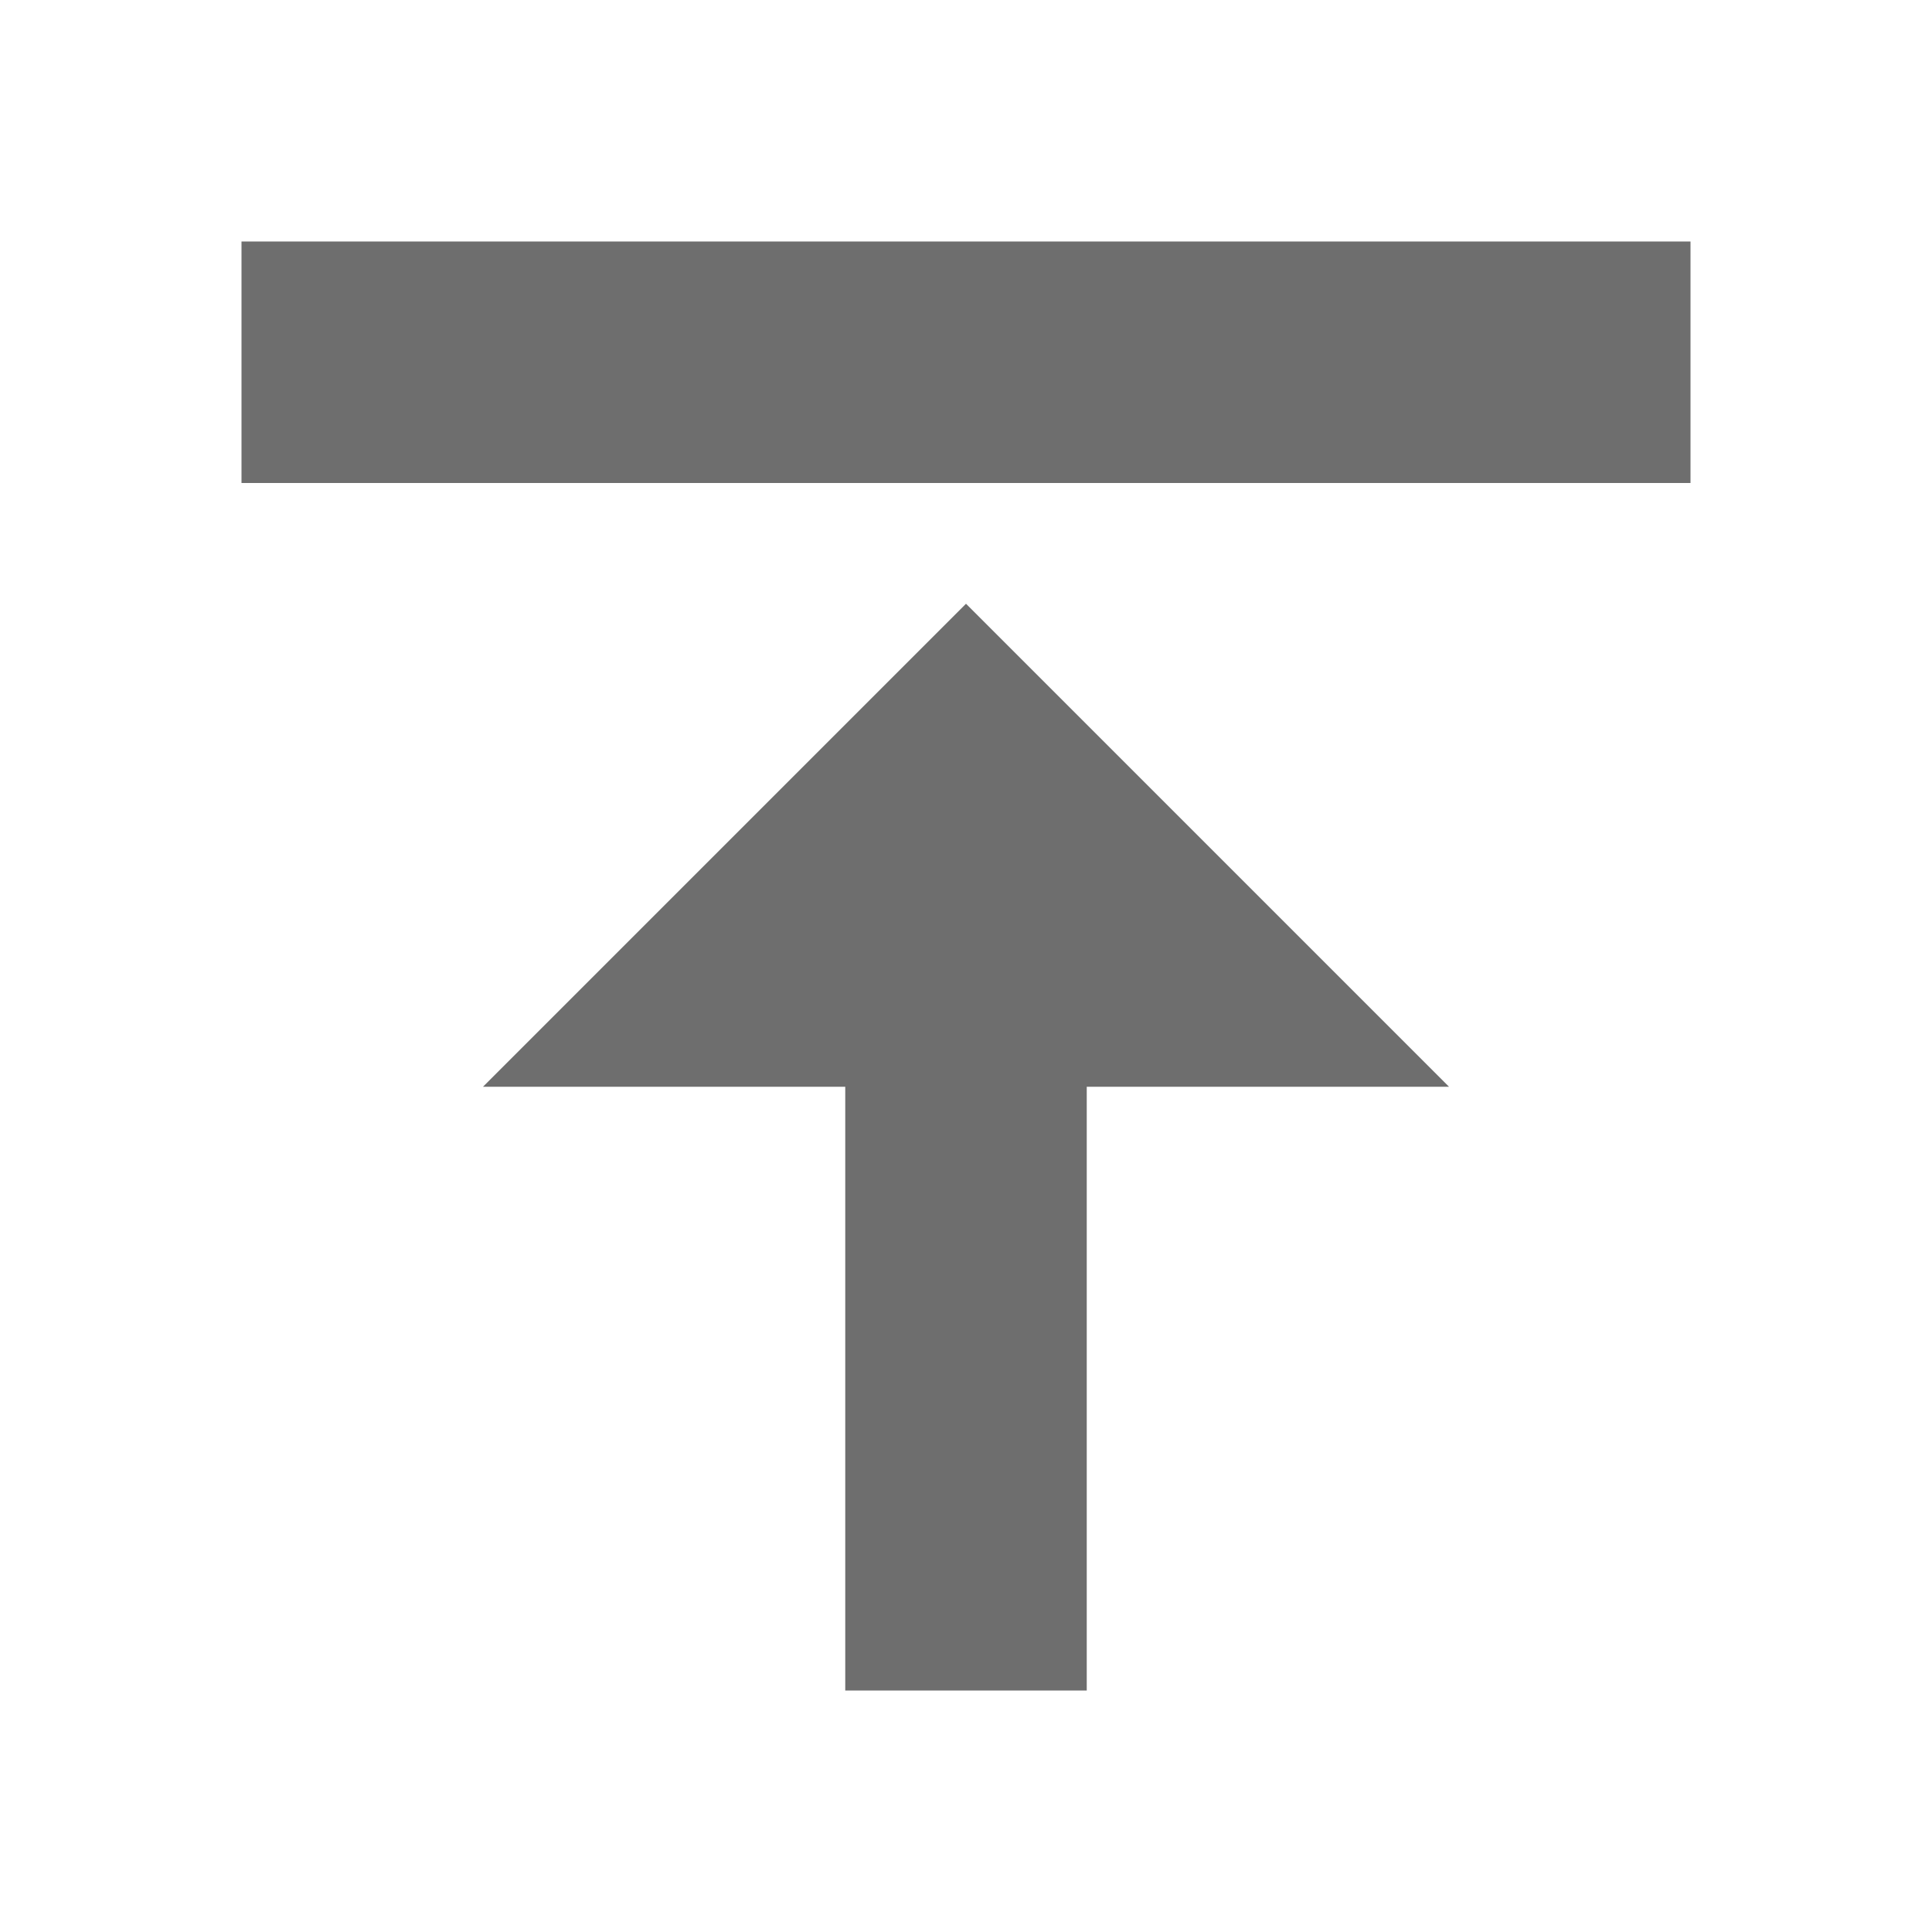
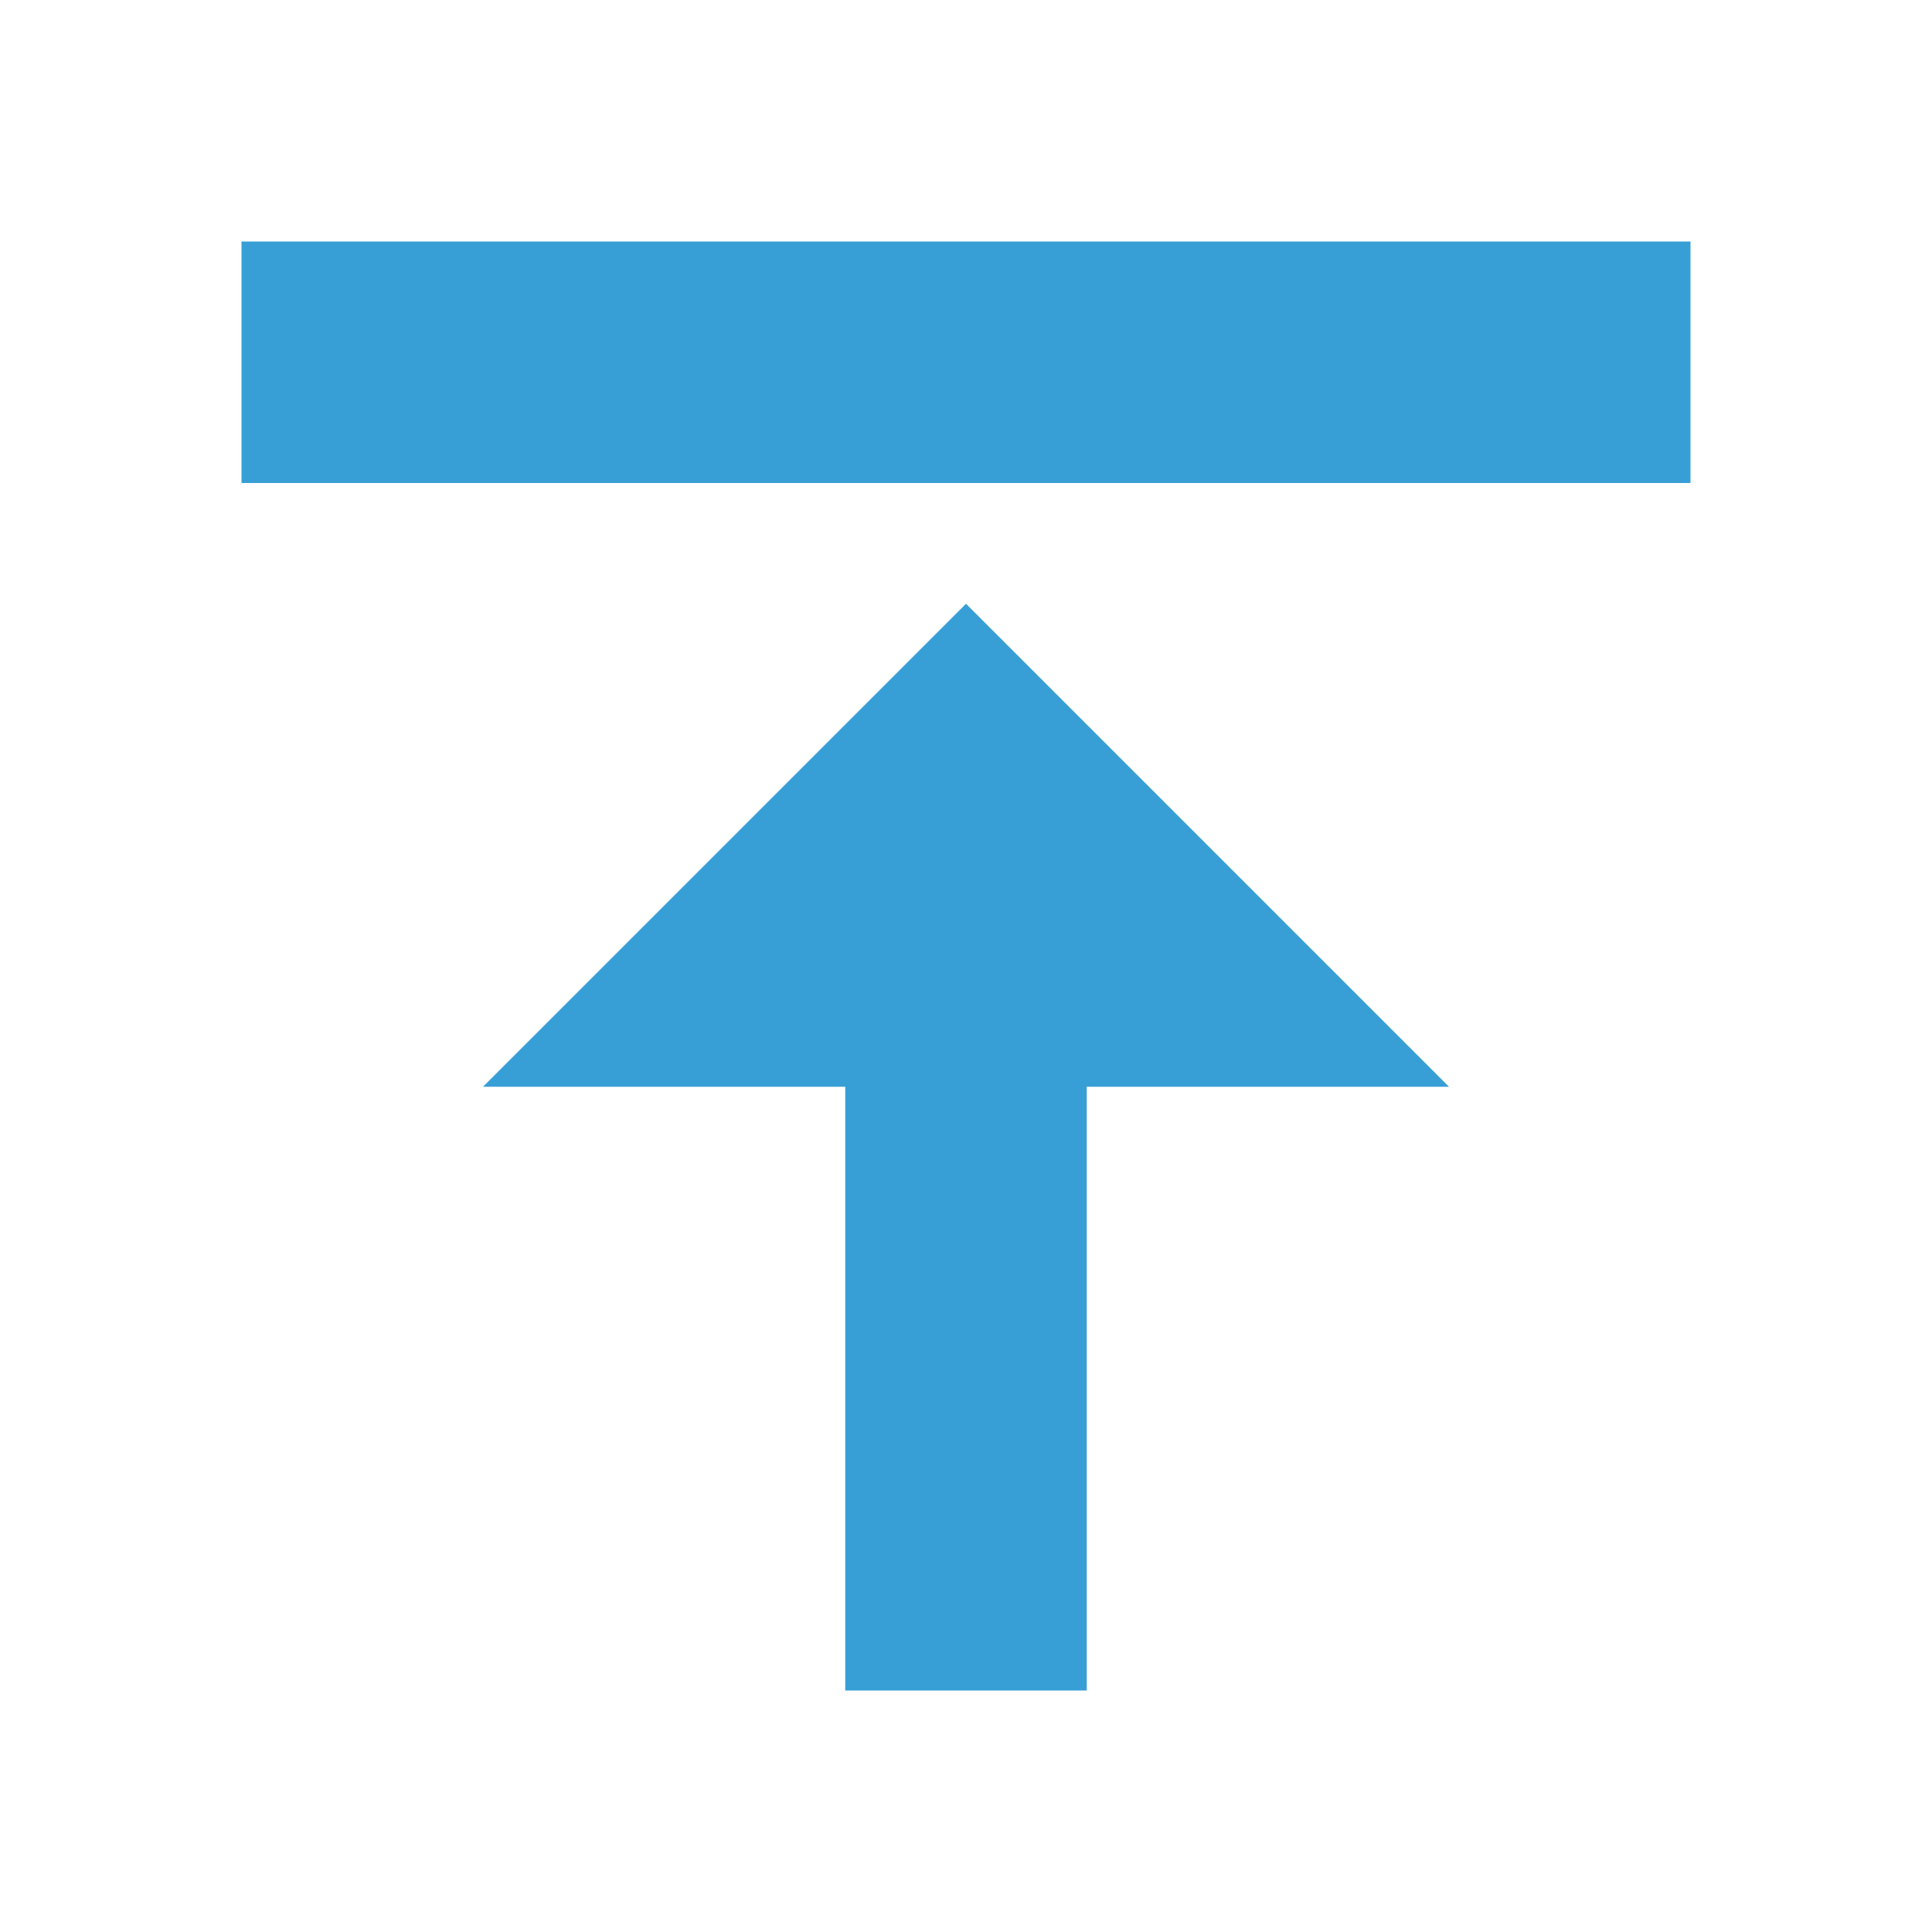
<svg xmlns="http://www.w3.org/2000/svg" width="16" height="16" viewBox="0 0 16 16">
  <g fill="none" fill-rule="evenodd">
-     <polygon fill="#6E6E6E" points="9 10 12 10 8 14 4 10 7 10 7 5 9 5" transform="rotate(180 8 9.5)" />
-     <rect width="12" height="2" x="2" y="2" fill="#6E6E6E" />
+     <polygon fill="#389FD6" points="9 10 12 10 8 14 4 10 7 10 7 5 9 5" transform="rotate(180 8 9.5)" />
+     <rect width="12" height="2" x="2" y="2" fill="#389FD6" />
  </g>
</svg>
